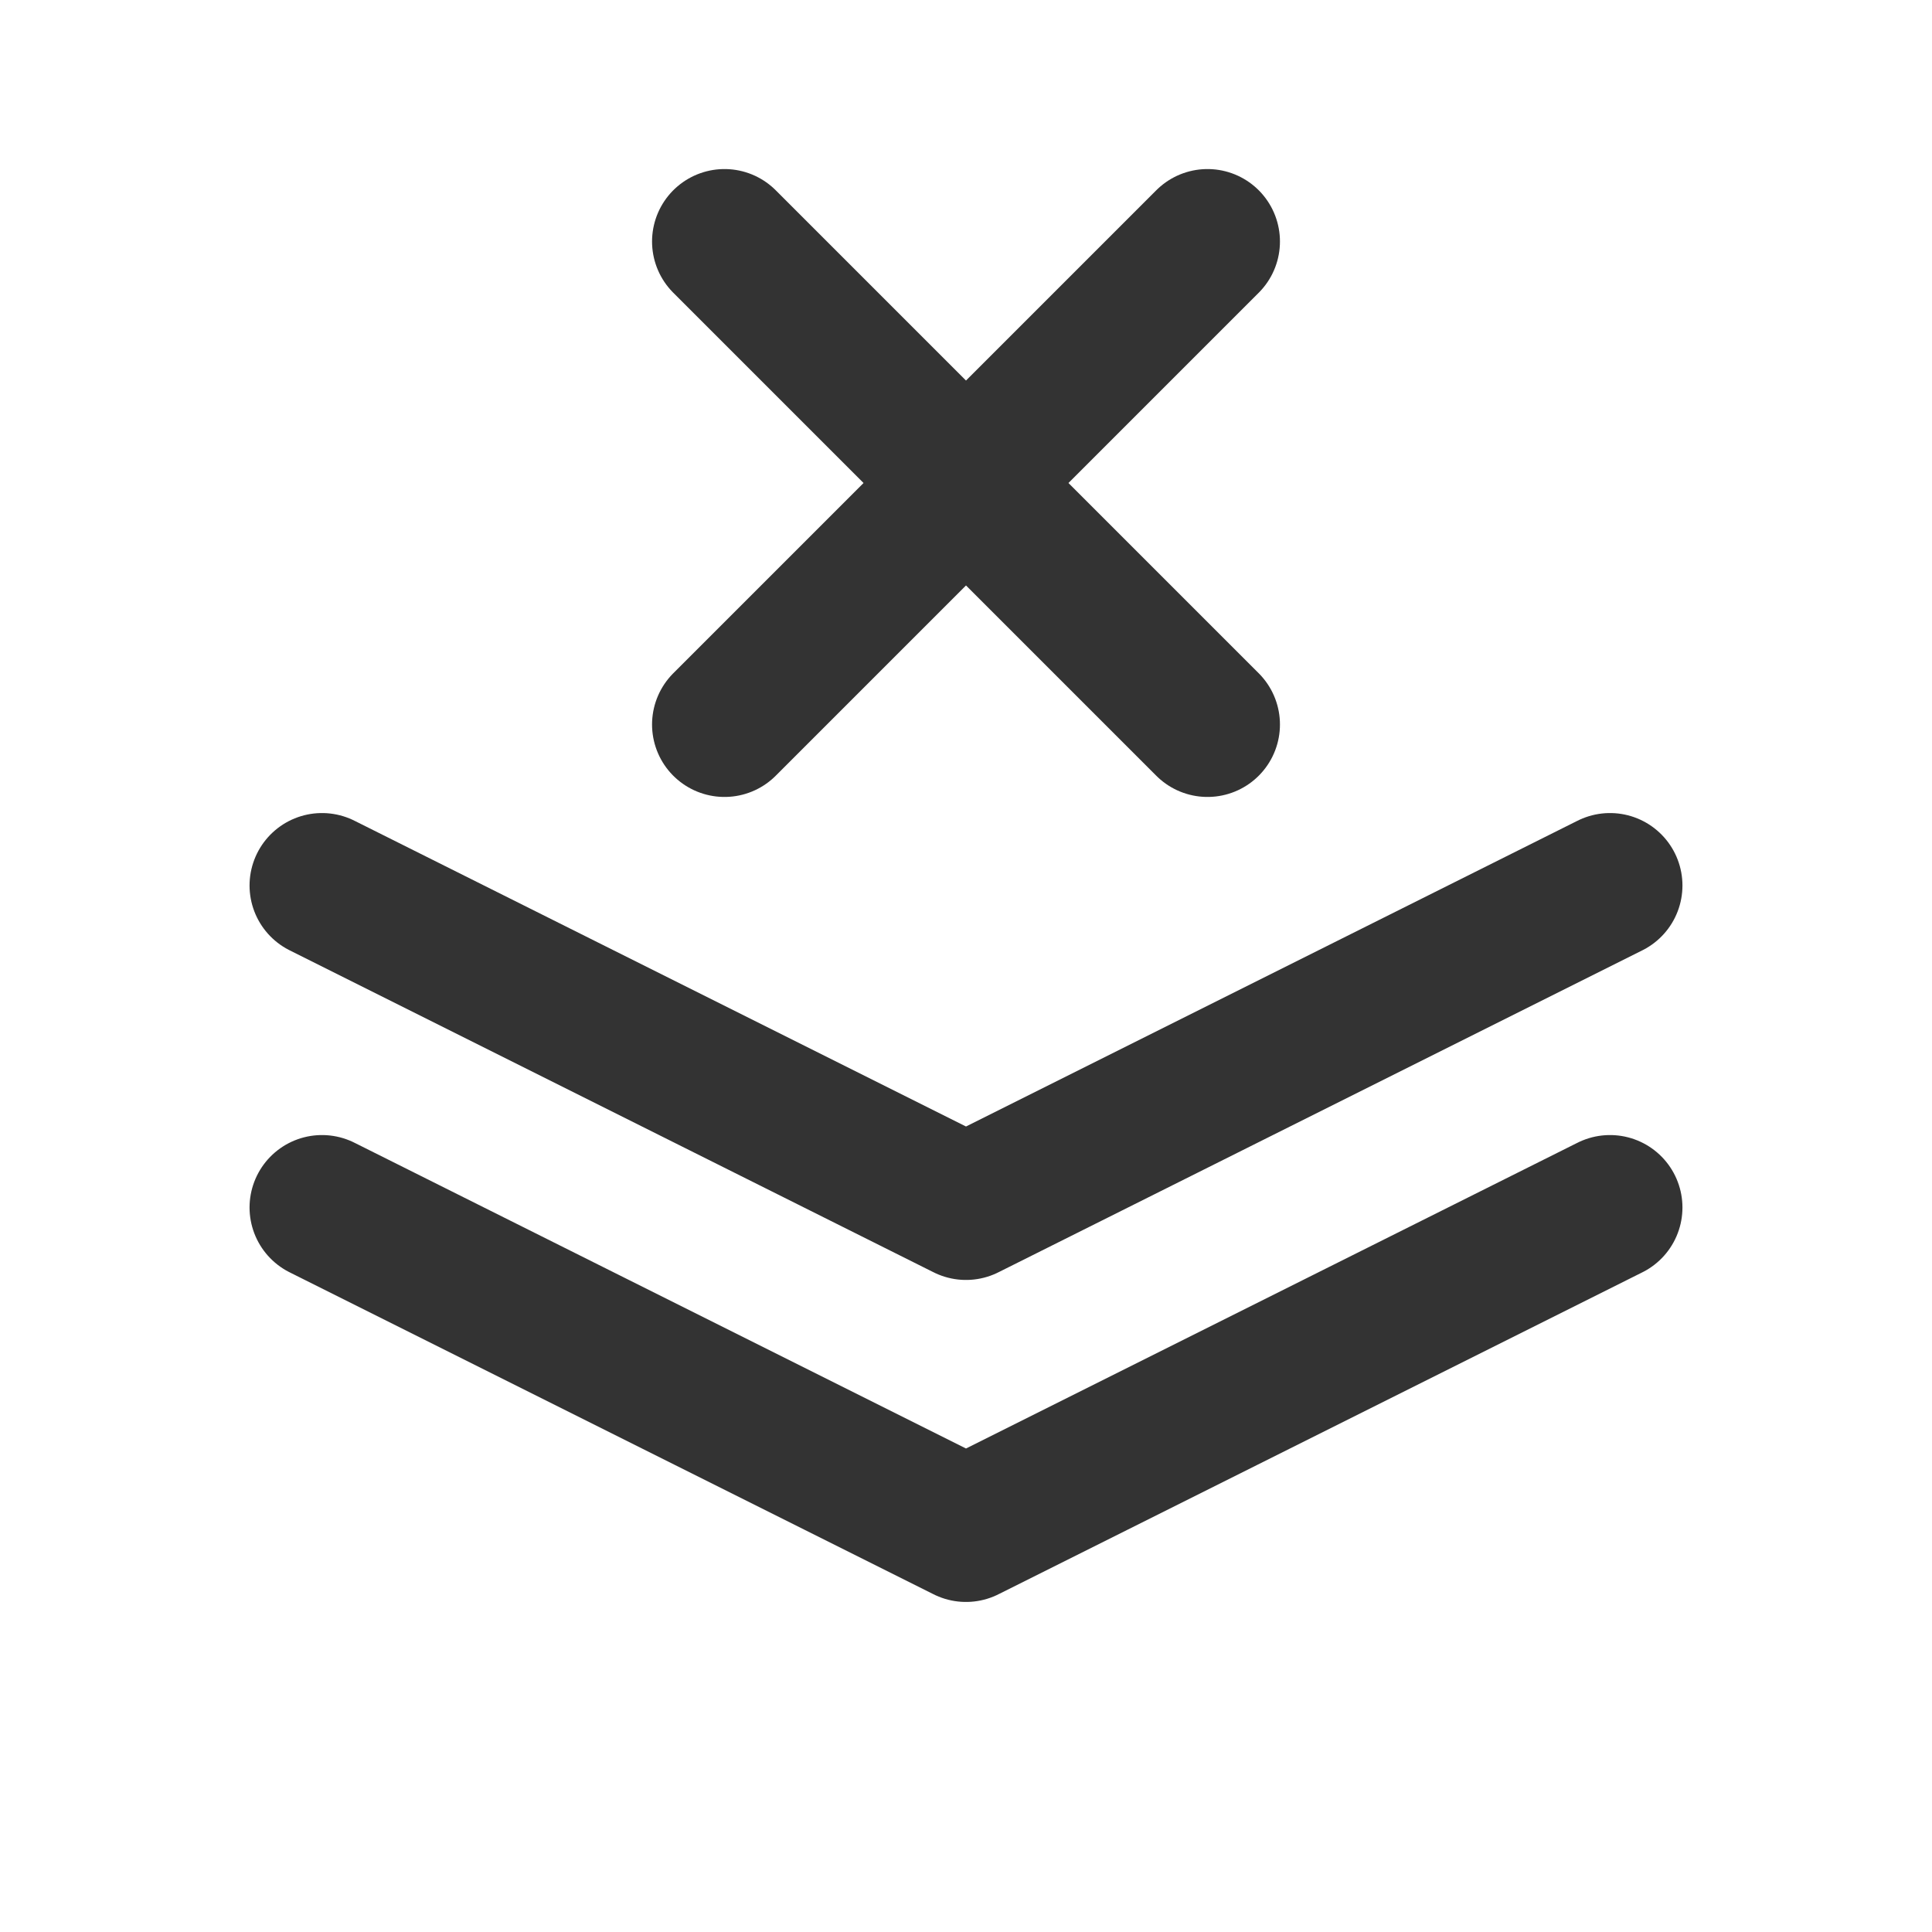
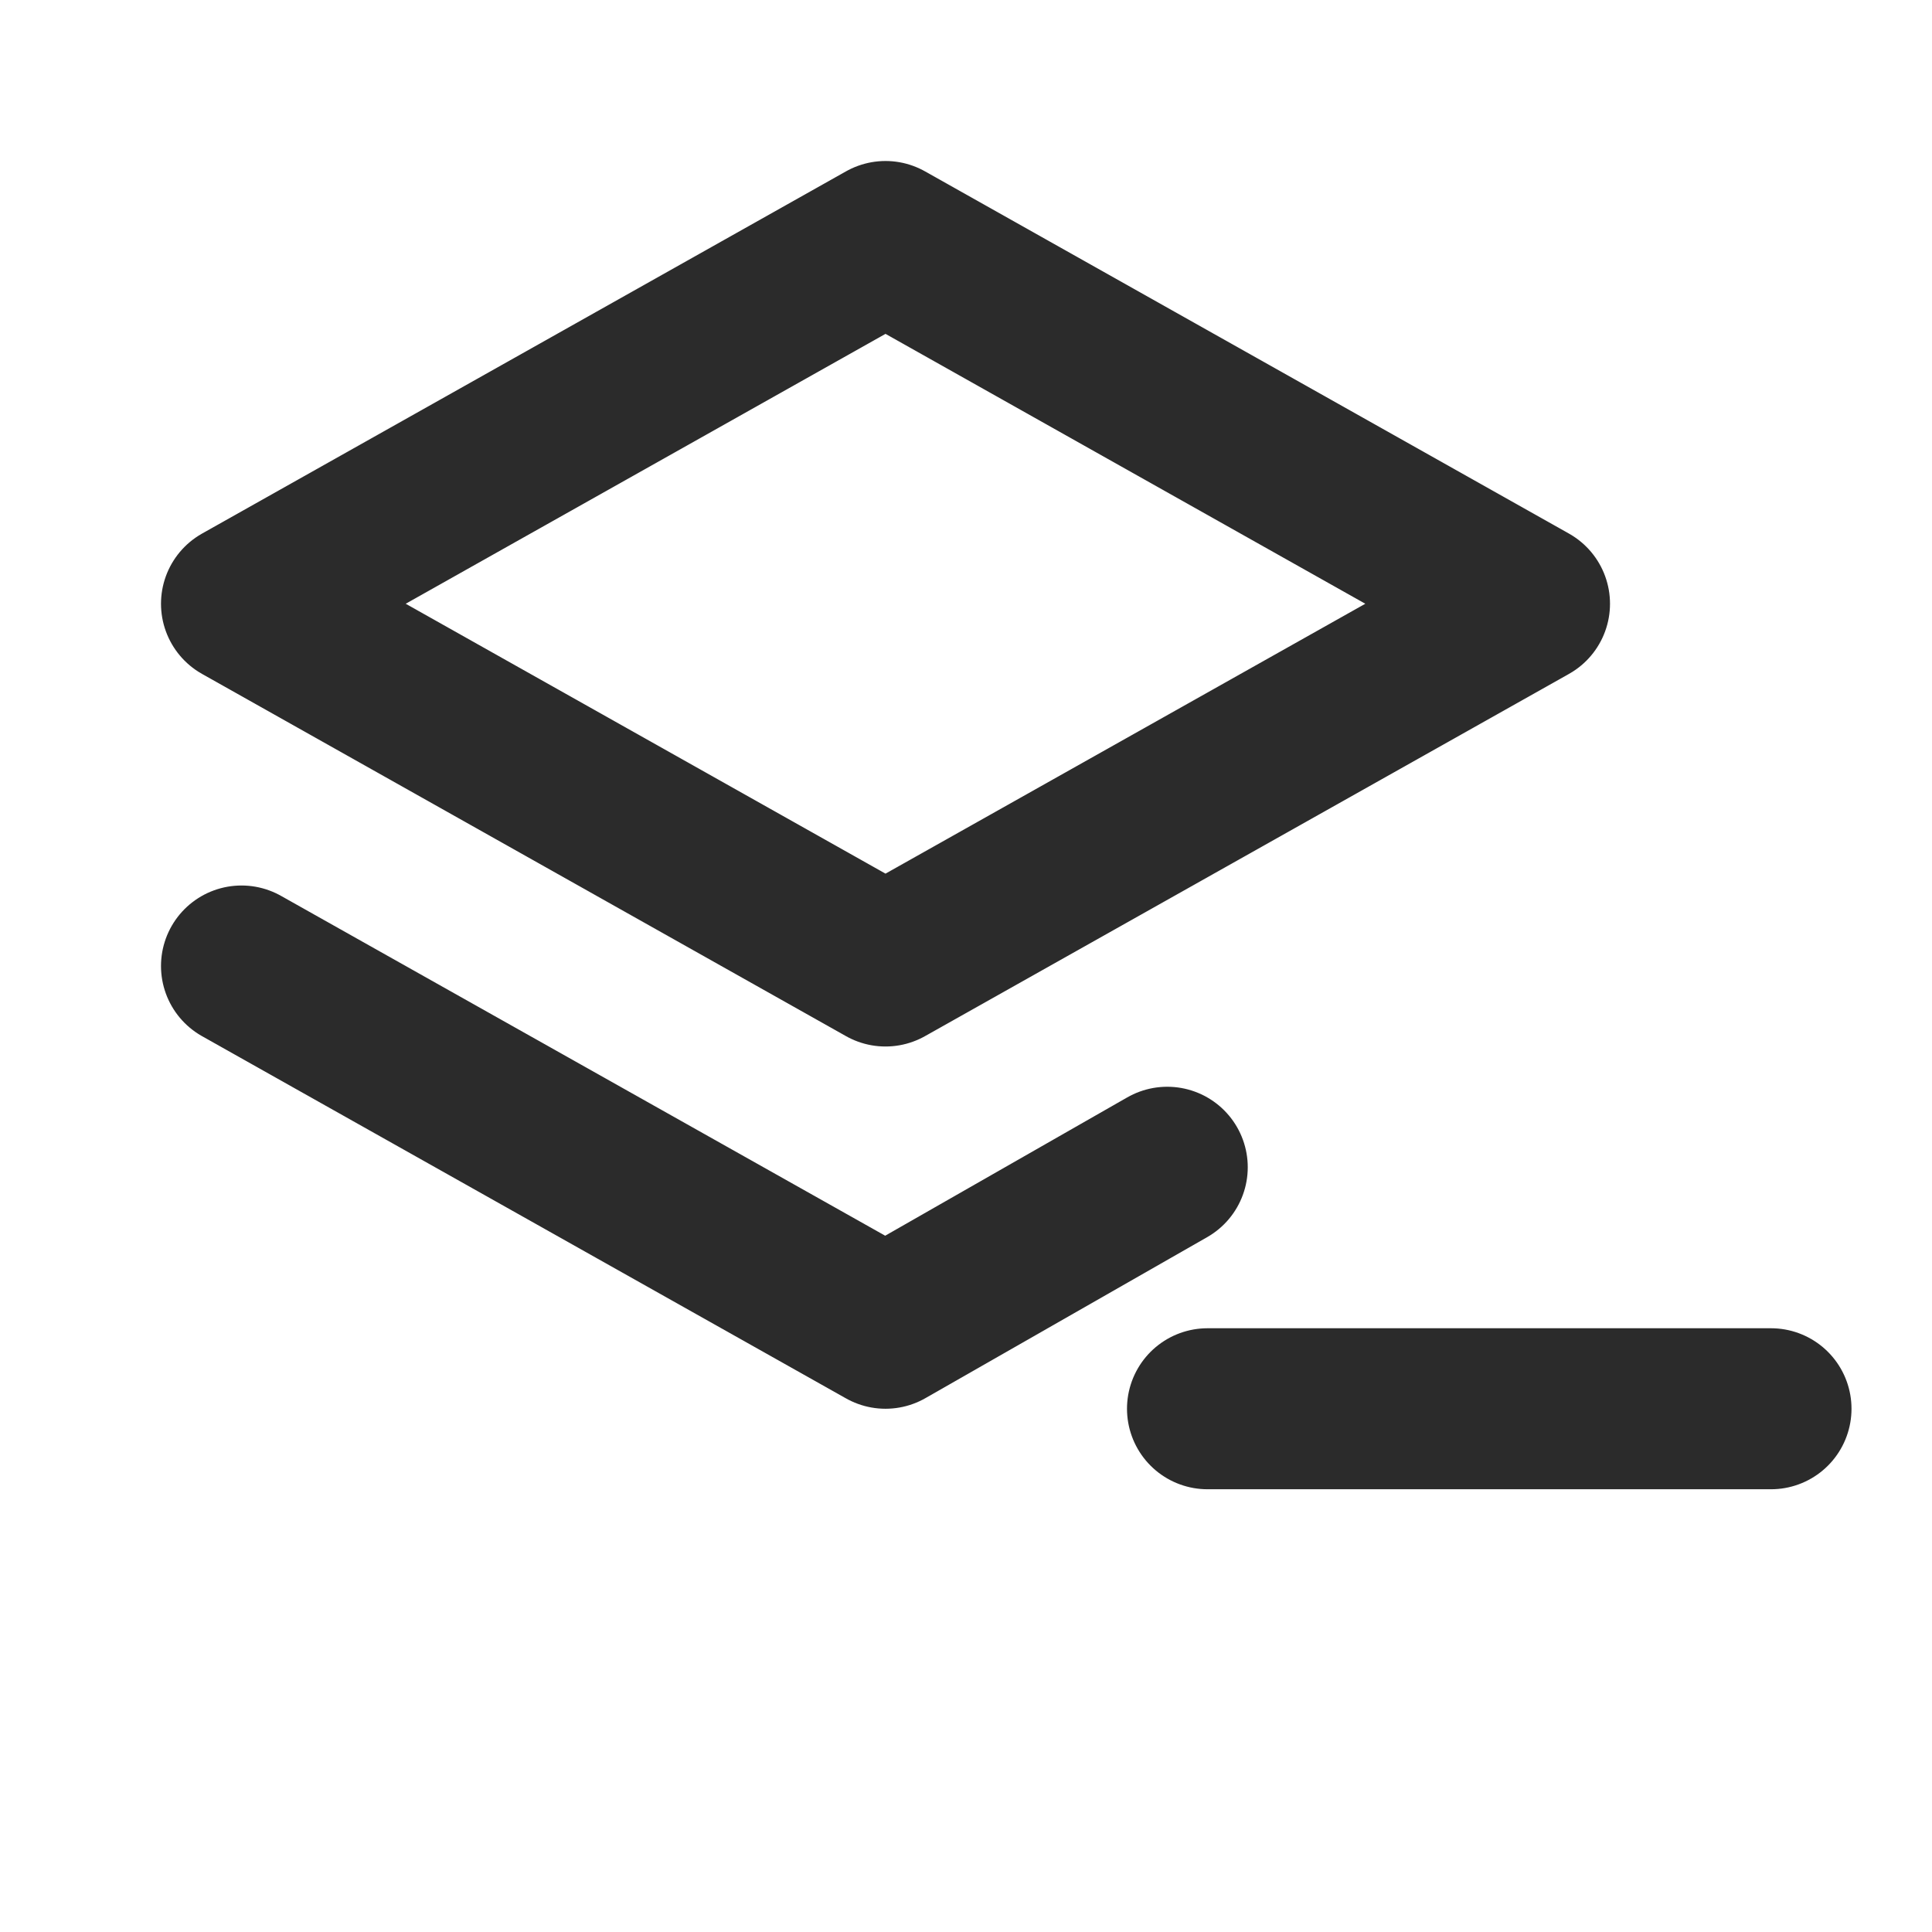
- <svg xmlns="http://www.w3.org/2000/svg" viewBox="0 0 24 24" width="24" height="24" fill="none" stroke="#333" stroke-width="1.8" stroke-linecap="round" stroke-linejoin="round">
-   <path d="M4 15 L12 19 L20 15 M4 11 L12 15 L20 11" />
-   <path d="M9 3 L15 9 M15 3 L9 9" />
+ <svg xmlns="http://www.w3.org/2000/svg" width="24" height="24" viewBox="0 0 24 24" fill="none" stroke="#2b2b2b" stroke-width="2" stroke-linecap="round" stroke-linejoin="round">
+   <path d="M11 3l8 4.5-8 4.5-8-4.5z" />
+   <path d="M3 12l8 4.5 3.5-2" />
+   <path d="M15 17.5h7" />
</svg>
